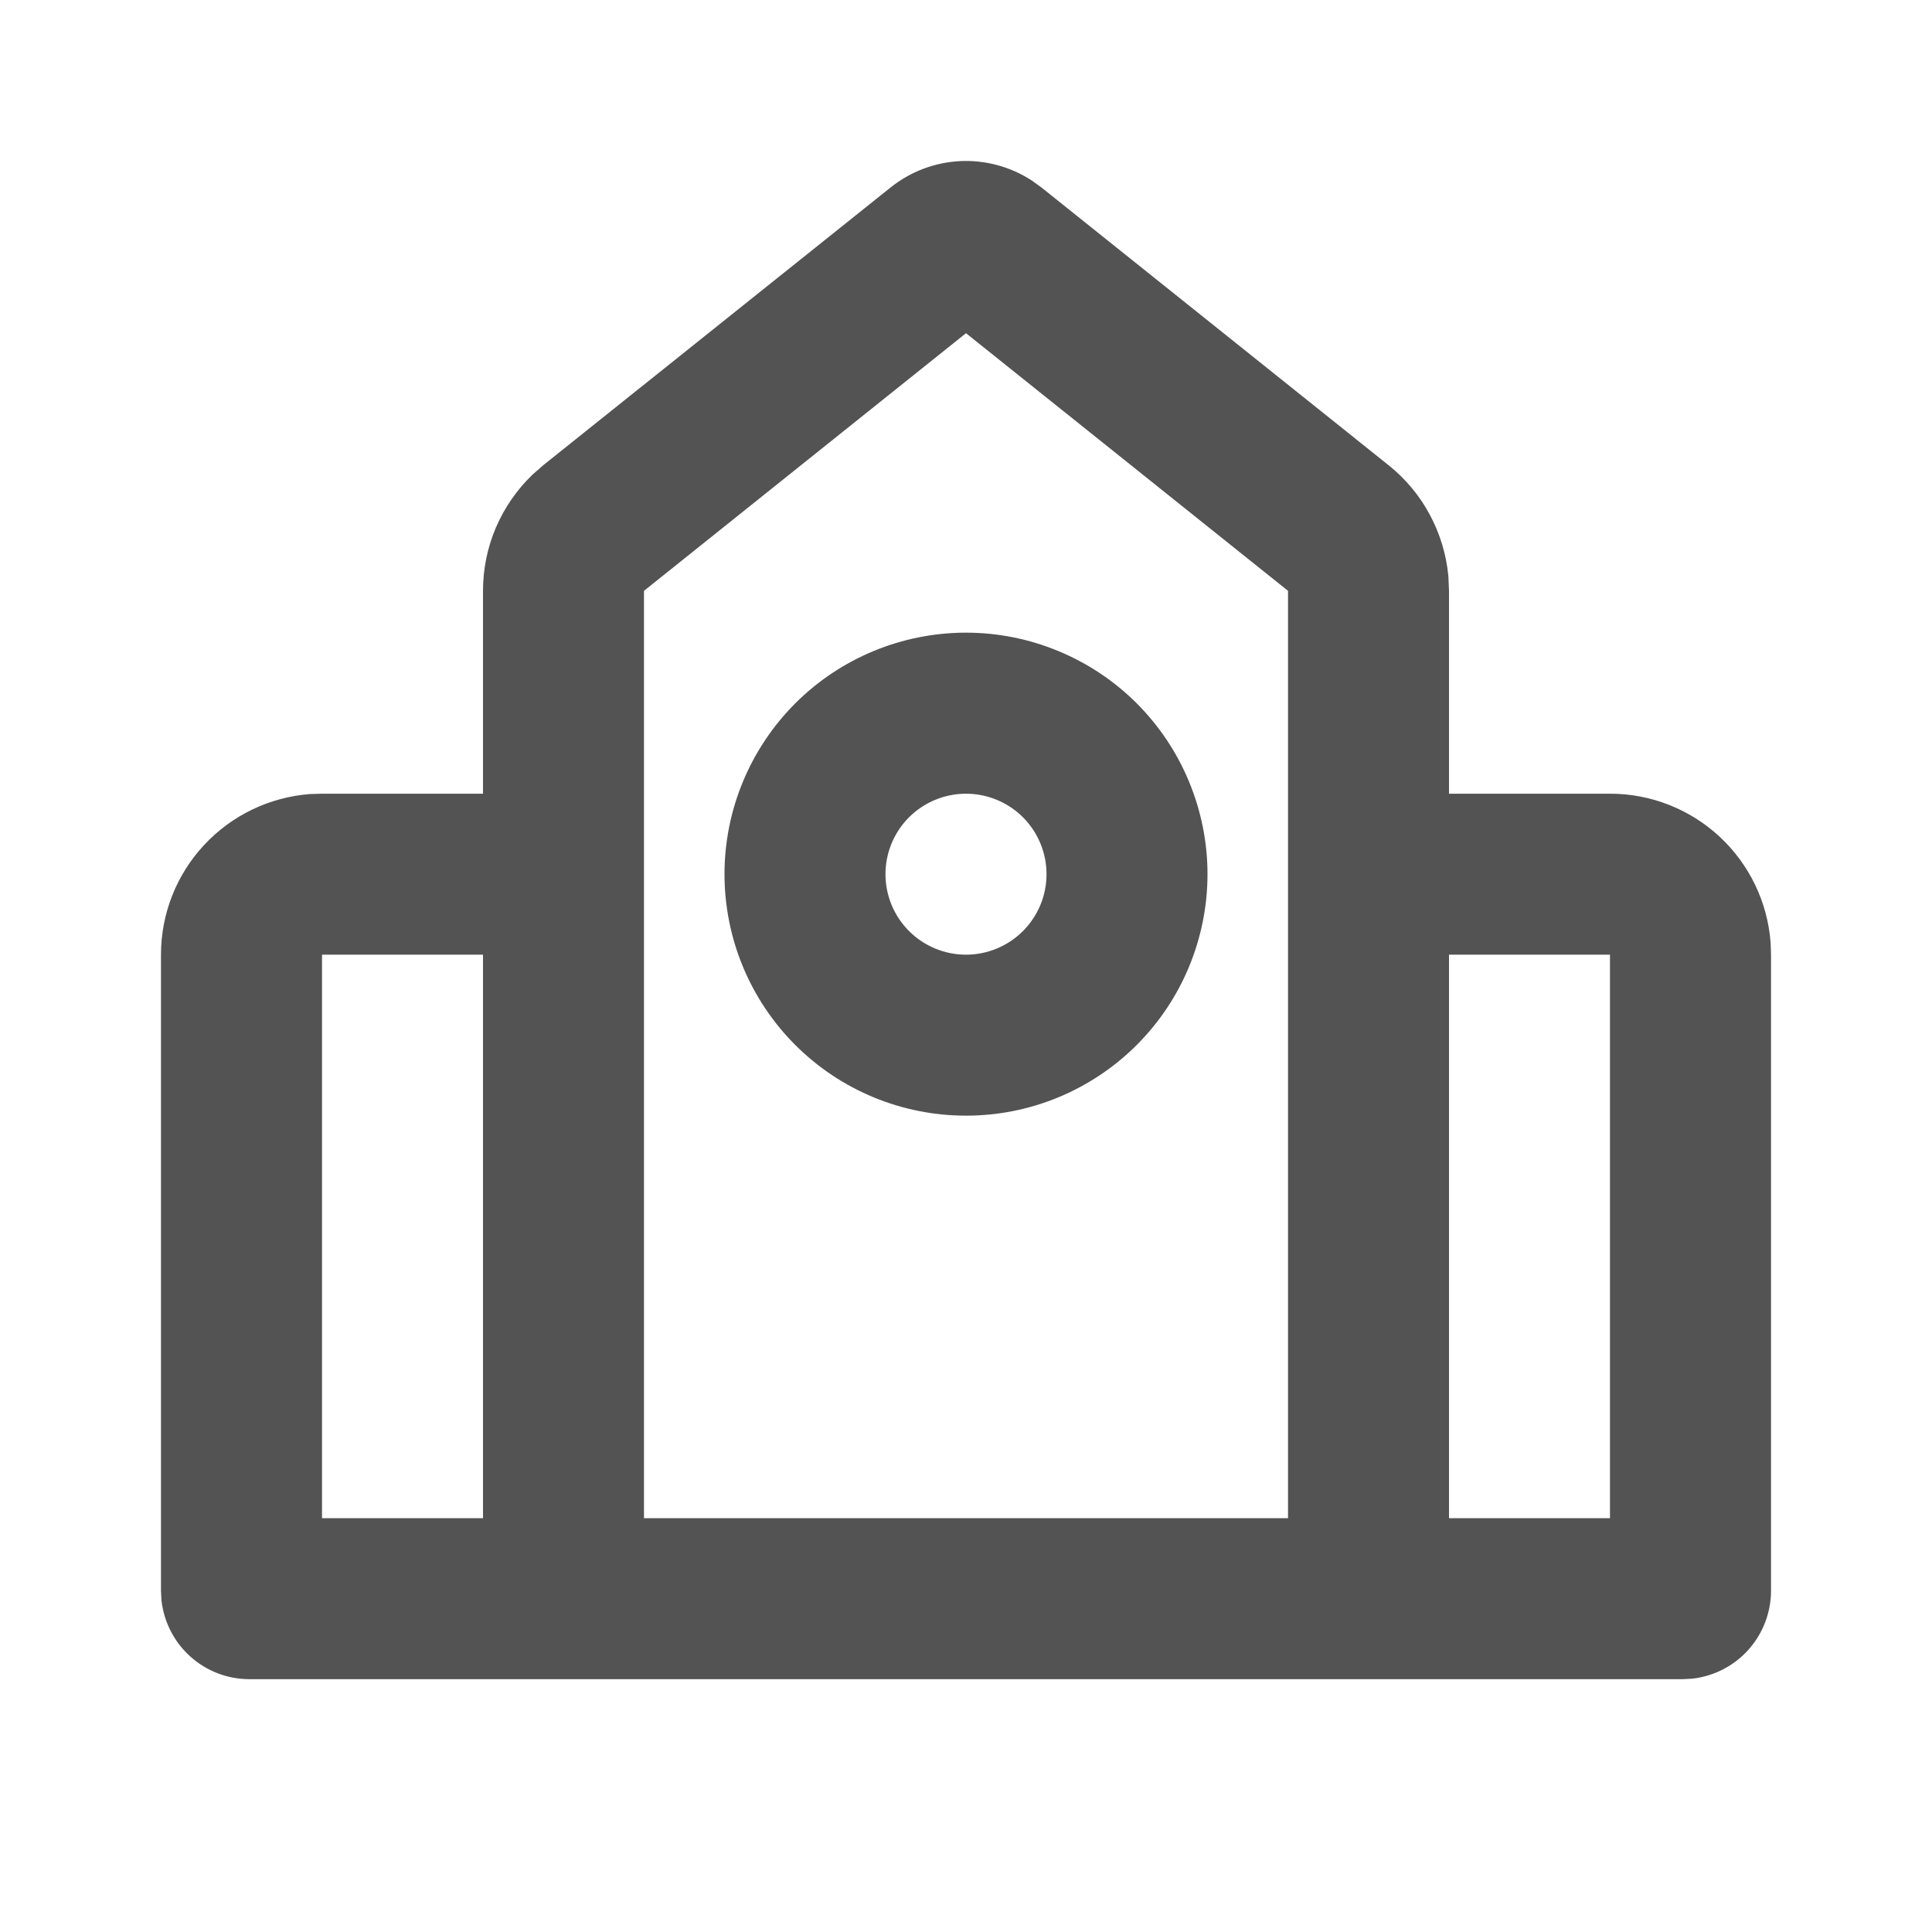
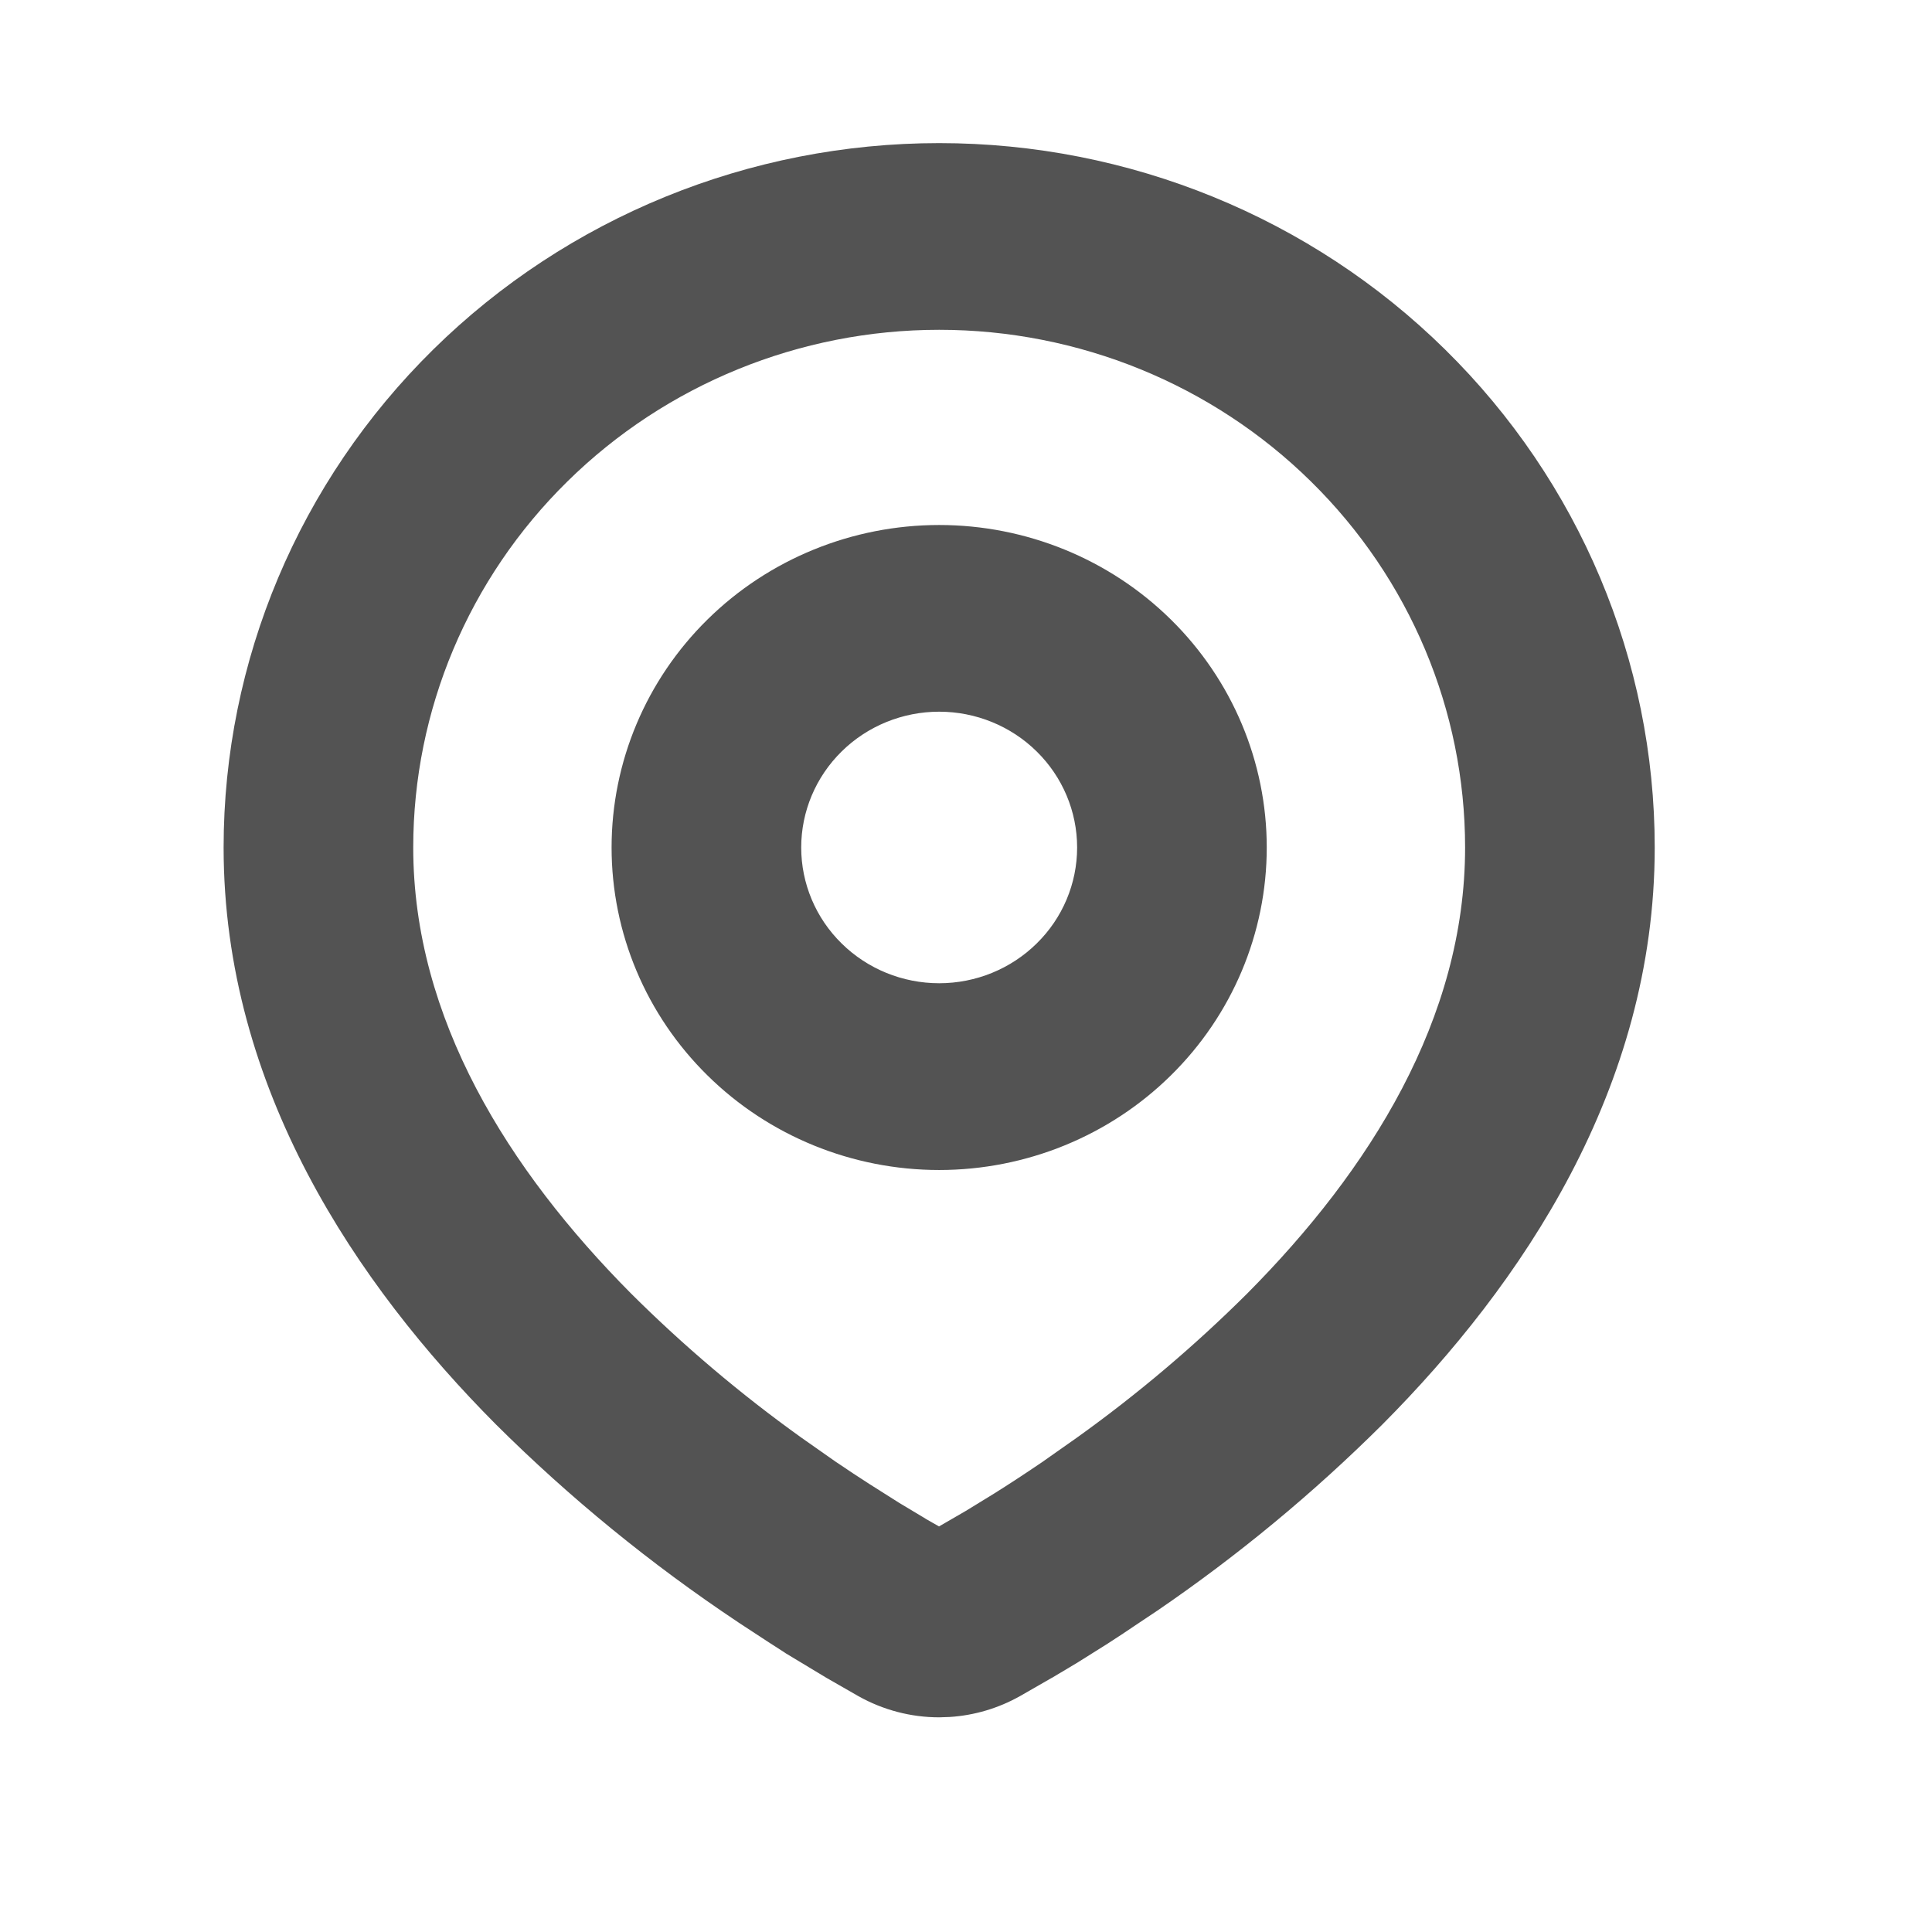
- <svg xmlns="http://www.w3.org/2000/svg" width="28" height="28" viewBox="0 0 28 28" fill="none">
-   <path fill-rule="evenodd" clip-rule="evenodd" d="M12.907 2.717C13.194 2.487 13.546 2.354 13.913 2.335C14.28 2.317 14.643 2.415 14.952 2.615L15.093 2.717L20.124 6.742C20.369 6.938 20.573 7.181 20.721 7.458C20.87 7.735 20.962 8.039 20.991 8.352L21 8.563V11.503H23.333C23.922 11.502 24.489 11.725 24.921 12.125C25.352 12.525 25.617 13.074 25.661 13.661L25.667 13.836V23.053C25.667 23.369 25.55 23.674 25.339 23.91C25.128 24.145 24.838 24.294 24.523 24.329L24.383 24.336H3.617C3.3 24.336 2.995 24.22 2.76 24.009C2.524 23.798 2.375 23.507 2.34 23.193L2.333 23.053V13.836C2.333 13.247 2.555 12.68 2.956 12.249C3.356 11.817 3.905 11.553 4.492 11.508L4.667 11.503H7V8.563C7 8.248 7.063 7.938 7.186 7.648C7.31 7.359 7.49 7.098 7.716 6.88L7.876 6.74L12.907 2.717ZM14 4.829L9.333 8.563V22.003H18.667V8.563L14 4.829ZM23.333 13.836H21V22.003H23.333V13.836ZM7 13.836H4.667V22.003H7V13.836ZM14 9.169C14.46 9.169 14.915 9.26 15.339 9.436C15.764 9.612 16.15 9.869 16.475 10.194C16.8 10.52 17.058 10.905 17.233 11.33C17.409 11.755 17.5 12.21 17.5 12.669C17.5 13.129 17.409 13.584 17.233 14.009C17.058 14.433 16.8 14.819 16.475 15.144C16.15 15.469 15.764 15.727 15.339 15.903C14.915 16.079 14.46 16.169 14 16.169C13.072 16.169 12.181 15.801 11.525 15.144C10.869 14.488 10.5 13.598 10.5 12.669C10.5 11.741 10.869 10.851 11.525 10.194C12.181 9.538 13.072 9.169 14 9.169ZM14 11.503C13.691 11.503 13.394 11.626 13.175 11.844C12.956 12.063 12.833 12.36 12.833 12.669C12.833 12.979 12.956 13.275 13.175 13.494C13.394 13.713 13.691 13.836 14 13.836C14.309 13.836 14.606 13.713 14.825 13.494C15.044 13.275 15.167 12.979 15.167 12.669C15.167 12.36 15.044 12.063 14.825 11.844C14.606 11.626 14.309 11.503 14 11.503Z" fill="#535353" />
+ <svg xmlns="http://www.w3.org/2000/svg" width="27" height="27" viewBox="0 0 27 27" fill="none">
+   <path d="M13.125 2C15.777 2 18.32 3.038 20.195 4.884C22.071 6.73 23.125 9.233 23.125 11.844C23.125 15.214 21.259 17.956 19.324 19.902L19.323 19.903C18.356 20.866 17.301 21.739 16.171 22.511L16.169 22.512L15.707 22.821L15.705 22.823L15.487 22.965L15.483 22.968L15.075 23.224L15.071 23.227L14.706 23.445L14.702 23.448L14.701 23.447L14.252 23.705L14.25 23.706C13.95 23.874 13.616 23.973 13.273 23.995L13.125 24C12.731 24 12.343 23.898 12 23.706L11.998 23.705L11.548 23.447L11.543 23.444L10.979 23.104L10.974 23.1L10.766 22.966L10.764 22.965L10.318 22.673L10.317 22.672C9.098 21.86 7.962 20.933 6.927 19.903L6.926 19.902C4.991 17.955 3.125 15.214 3.125 11.844C3.125 9.233 4.179 6.73 6.055 4.884C7.93 3.038 10.473 2 13.125 2ZM13.125 4.609C11.176 4.609 9.307 5.372 7.929 6.729C6.55 8.085 5.775 9.925 5.775 11.844C5.775 14.232 7.105 16.351 8.818 18.076C9.554 18.809 10.35 19.483 11.196 20.089L11.69 20.436H11.691C11.85 20.544 12.003 20.645 12.148 20.738H12.148L12.565 21.002H12.565L12.937 21.225H12.935L13.123 21.332L13.496 21.116L13.889 20.875C14.097 20.745 14.321 20.598 14.56 20.436L15.053 20.089C15.899 19.483 16.695 18.809 17.431 18.076C19.144 16.352 20.475 14.233 20.475 11.844C20.475 9.925 19.7 8.085 18.321 6.729C16.943 5.372 15.074 4.609 13.125 4.609ZM13.125 7.337C14.339 7.337 15.504 7.812 16.362 8.657C17.221 9.502 17.703 10.649 17.703 11.844C17.703 13.039 17.221 14.185 16.362 15.03C15.504 15.876 14.339 16.351 13.125 16.351C11.911 16.351 10.746 15.876 9.888 15.03C9.029 14.185 8.547 13.039 8.547 11.844C8.547 10.649 9.029 9.502 9.888 8.657C10.746 7.812 11.911 7.337 13.125 7.337ZM13.125 9.946C12.614 9.946 12.123 10.146 11.762 10.502C11.4 10.858 11.197 11.341 11.197 11.844C11.197 12.347 11.4 12.83 11.762 13.185C12.123 13.541 12.614 13.741 13.125 13.741C13.636 13.741 14.127 13.541 14.488 13.185C14.85 12.83 15.053 12.347 15.053 11.844C15.053 11.341 14.85 10.858 14.488 10.502C14.127 10.146 13.636 9.946 13.125 9.946Z" fill="#535353" />
</svg>
